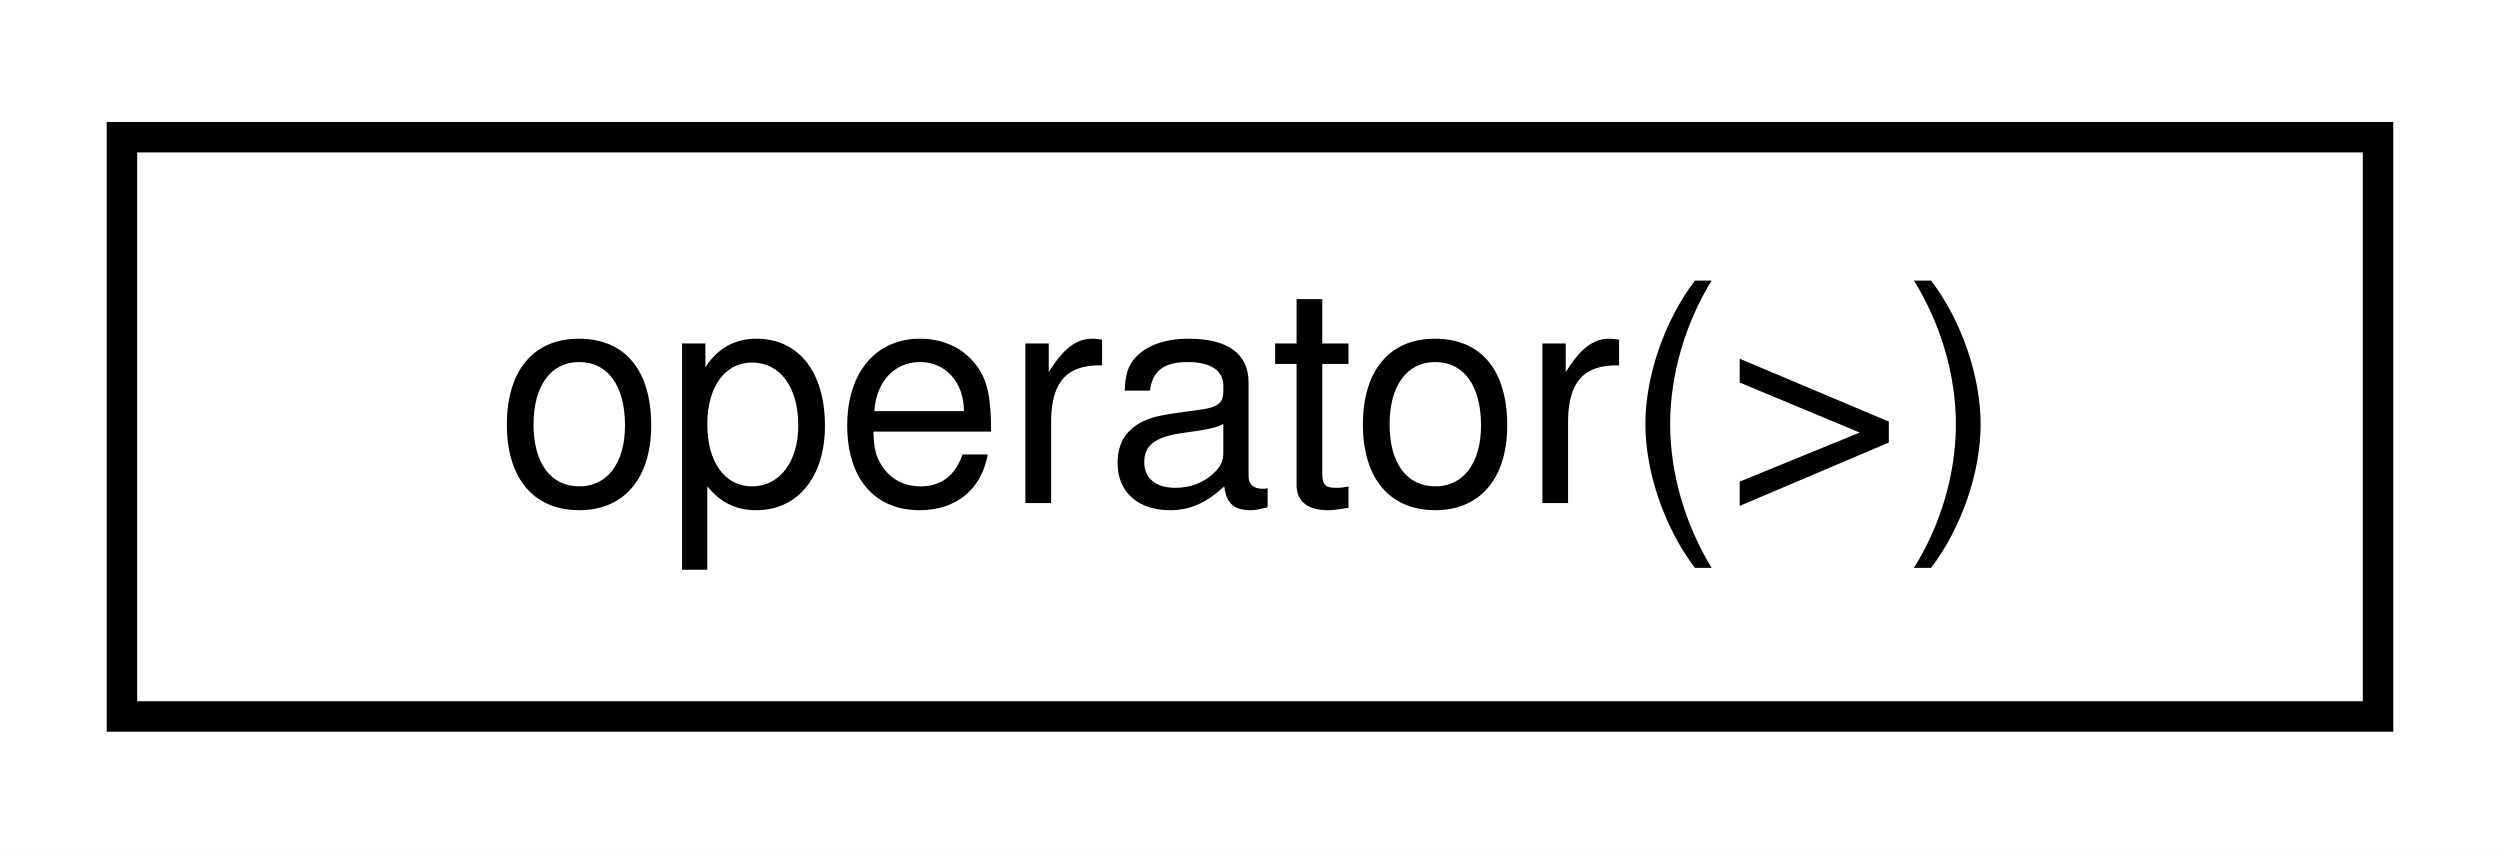
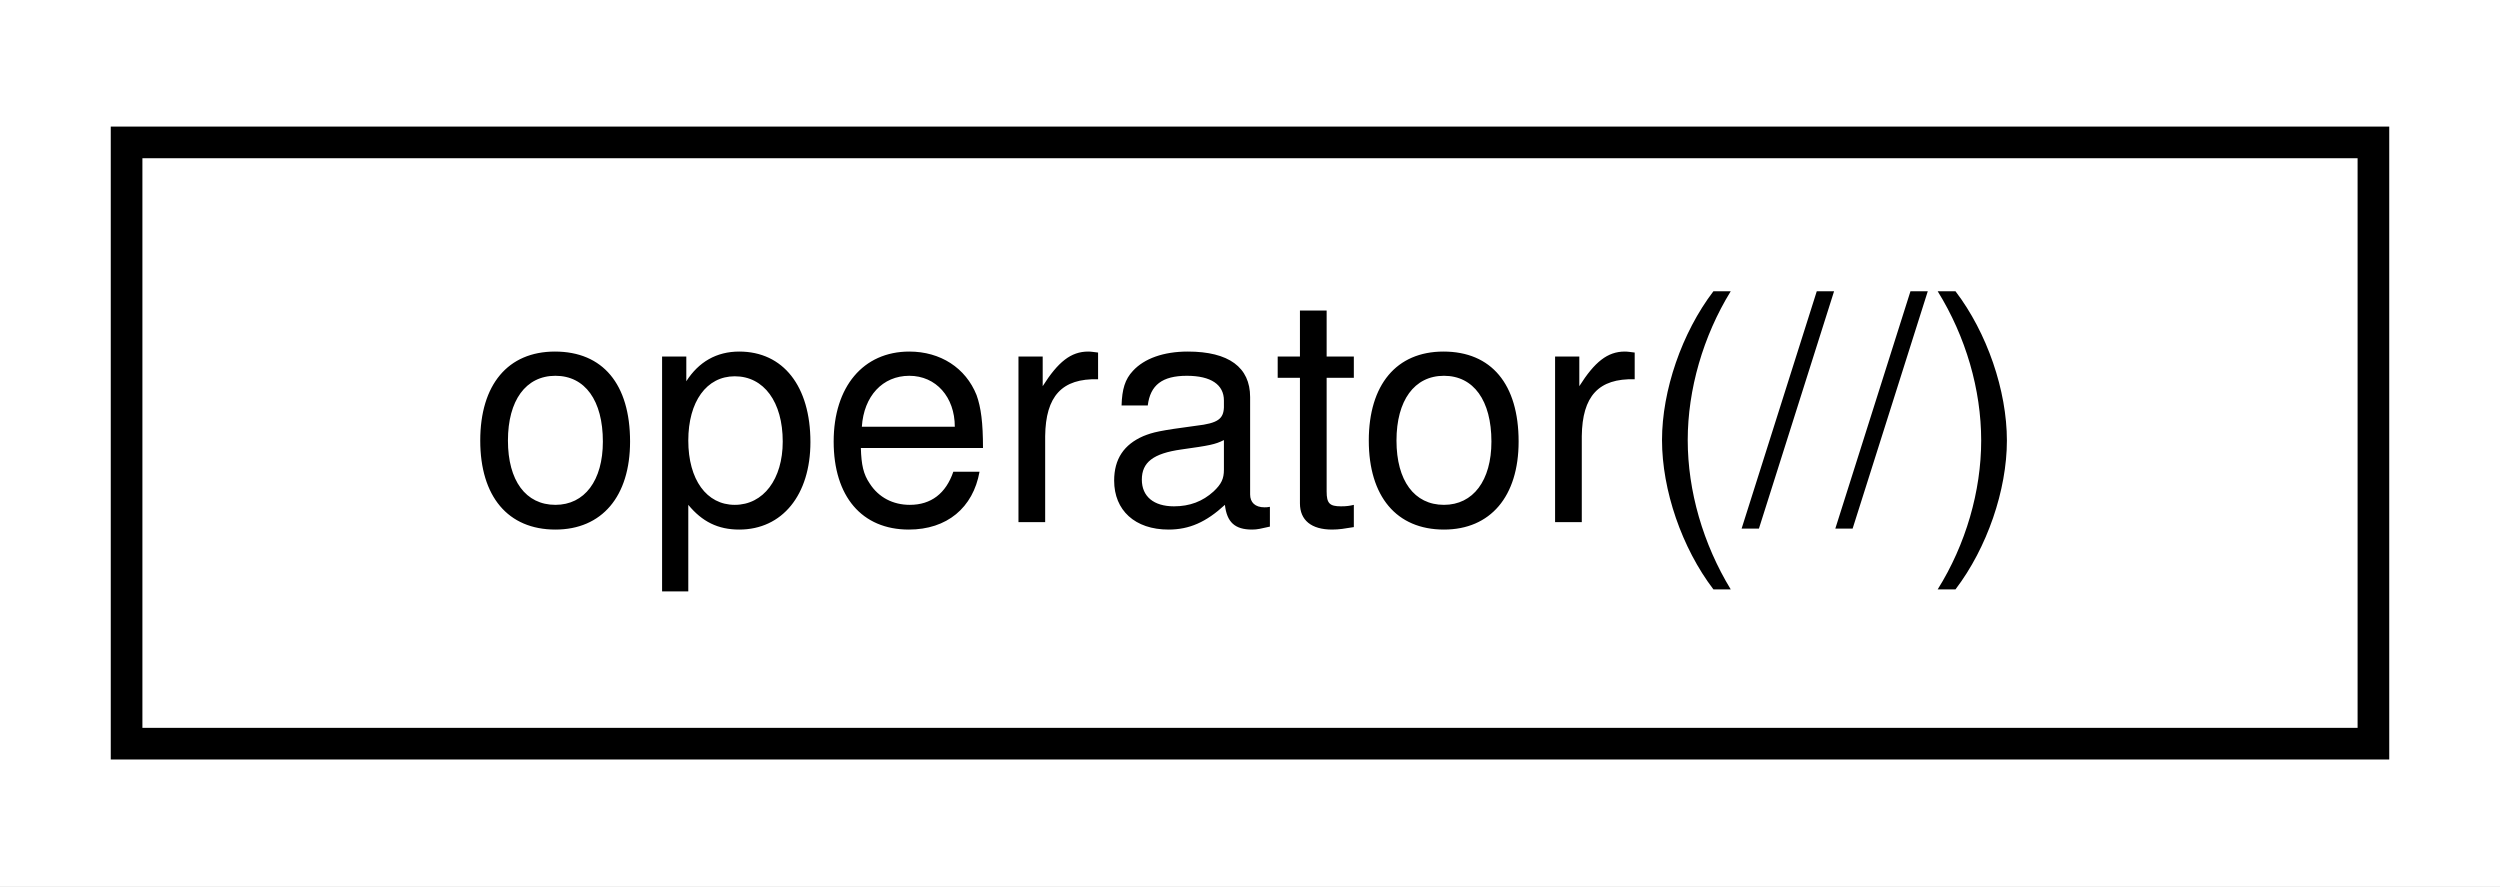
- <svg xmlns="http://www.w3.org/2000/svg" xmlns:xlink="http://www.w3.org/1999/xlink" width="82pt" height="28pt" viewBox="0.00 0.00 82.00 28.00">
+ <svg xmlns="http://www.w3.org/2000/svg" xmlns:xlink="http://www.w3.org/1999/xlink" width="79pt" height="28pt" viewBox="0.00 0.00 79.00 28.00">
  <g id="graph0" class="graph" transform="scale(1 1) rotate(0) translate(4 24)">
-     <polygon fill="white" stroke="transparent" points="-4,4 -4,-24 78,-24 78,4 -4,4" />
+     <polygon fill="white" stroke="transparent" points="-4,4 -4,-24 75,-24 75,4 -4,4" />
    <g id="node1" class="node">
      <g id="a_node1">
-         <a xlink:href="group__amip__interp__mod.html#interfaceamip__interp__mod_1_1operator_07_4_08" target="_top" xlink:title="Private logical greater than overload for amip_interp_type.">
-           <polygon fill="white" stroke="black" points="0,-0.5 0,-19.5 74,-19.5 74,-0.5 0,-0.5" />
-           <text text-anchor="middle" x="37" y="-7.5" font-family="Helvetica,sans-Serif" font-size="10.00">operator(&gt;)</text>
+         <a xlink:href="group__time__manager__mod.html#interfacetime__manager__mod_1_1operator_07_2_2_08" target="_top" xlink:title="Operator override interface for use with time_type.">
+           <polygon fill="white" stroke="black" points="0,-0.5 0,-19.5 71,-19.5 71,-0.5 0,-0.5" />
+           <text text-anchor="middle" x="35.5" y="-7.5" font-family="Helvetica,sans-Serif" font-size="10.00">operator(//)</text>
        </a>
      </g>
    </g>
  </g>
</svg>
